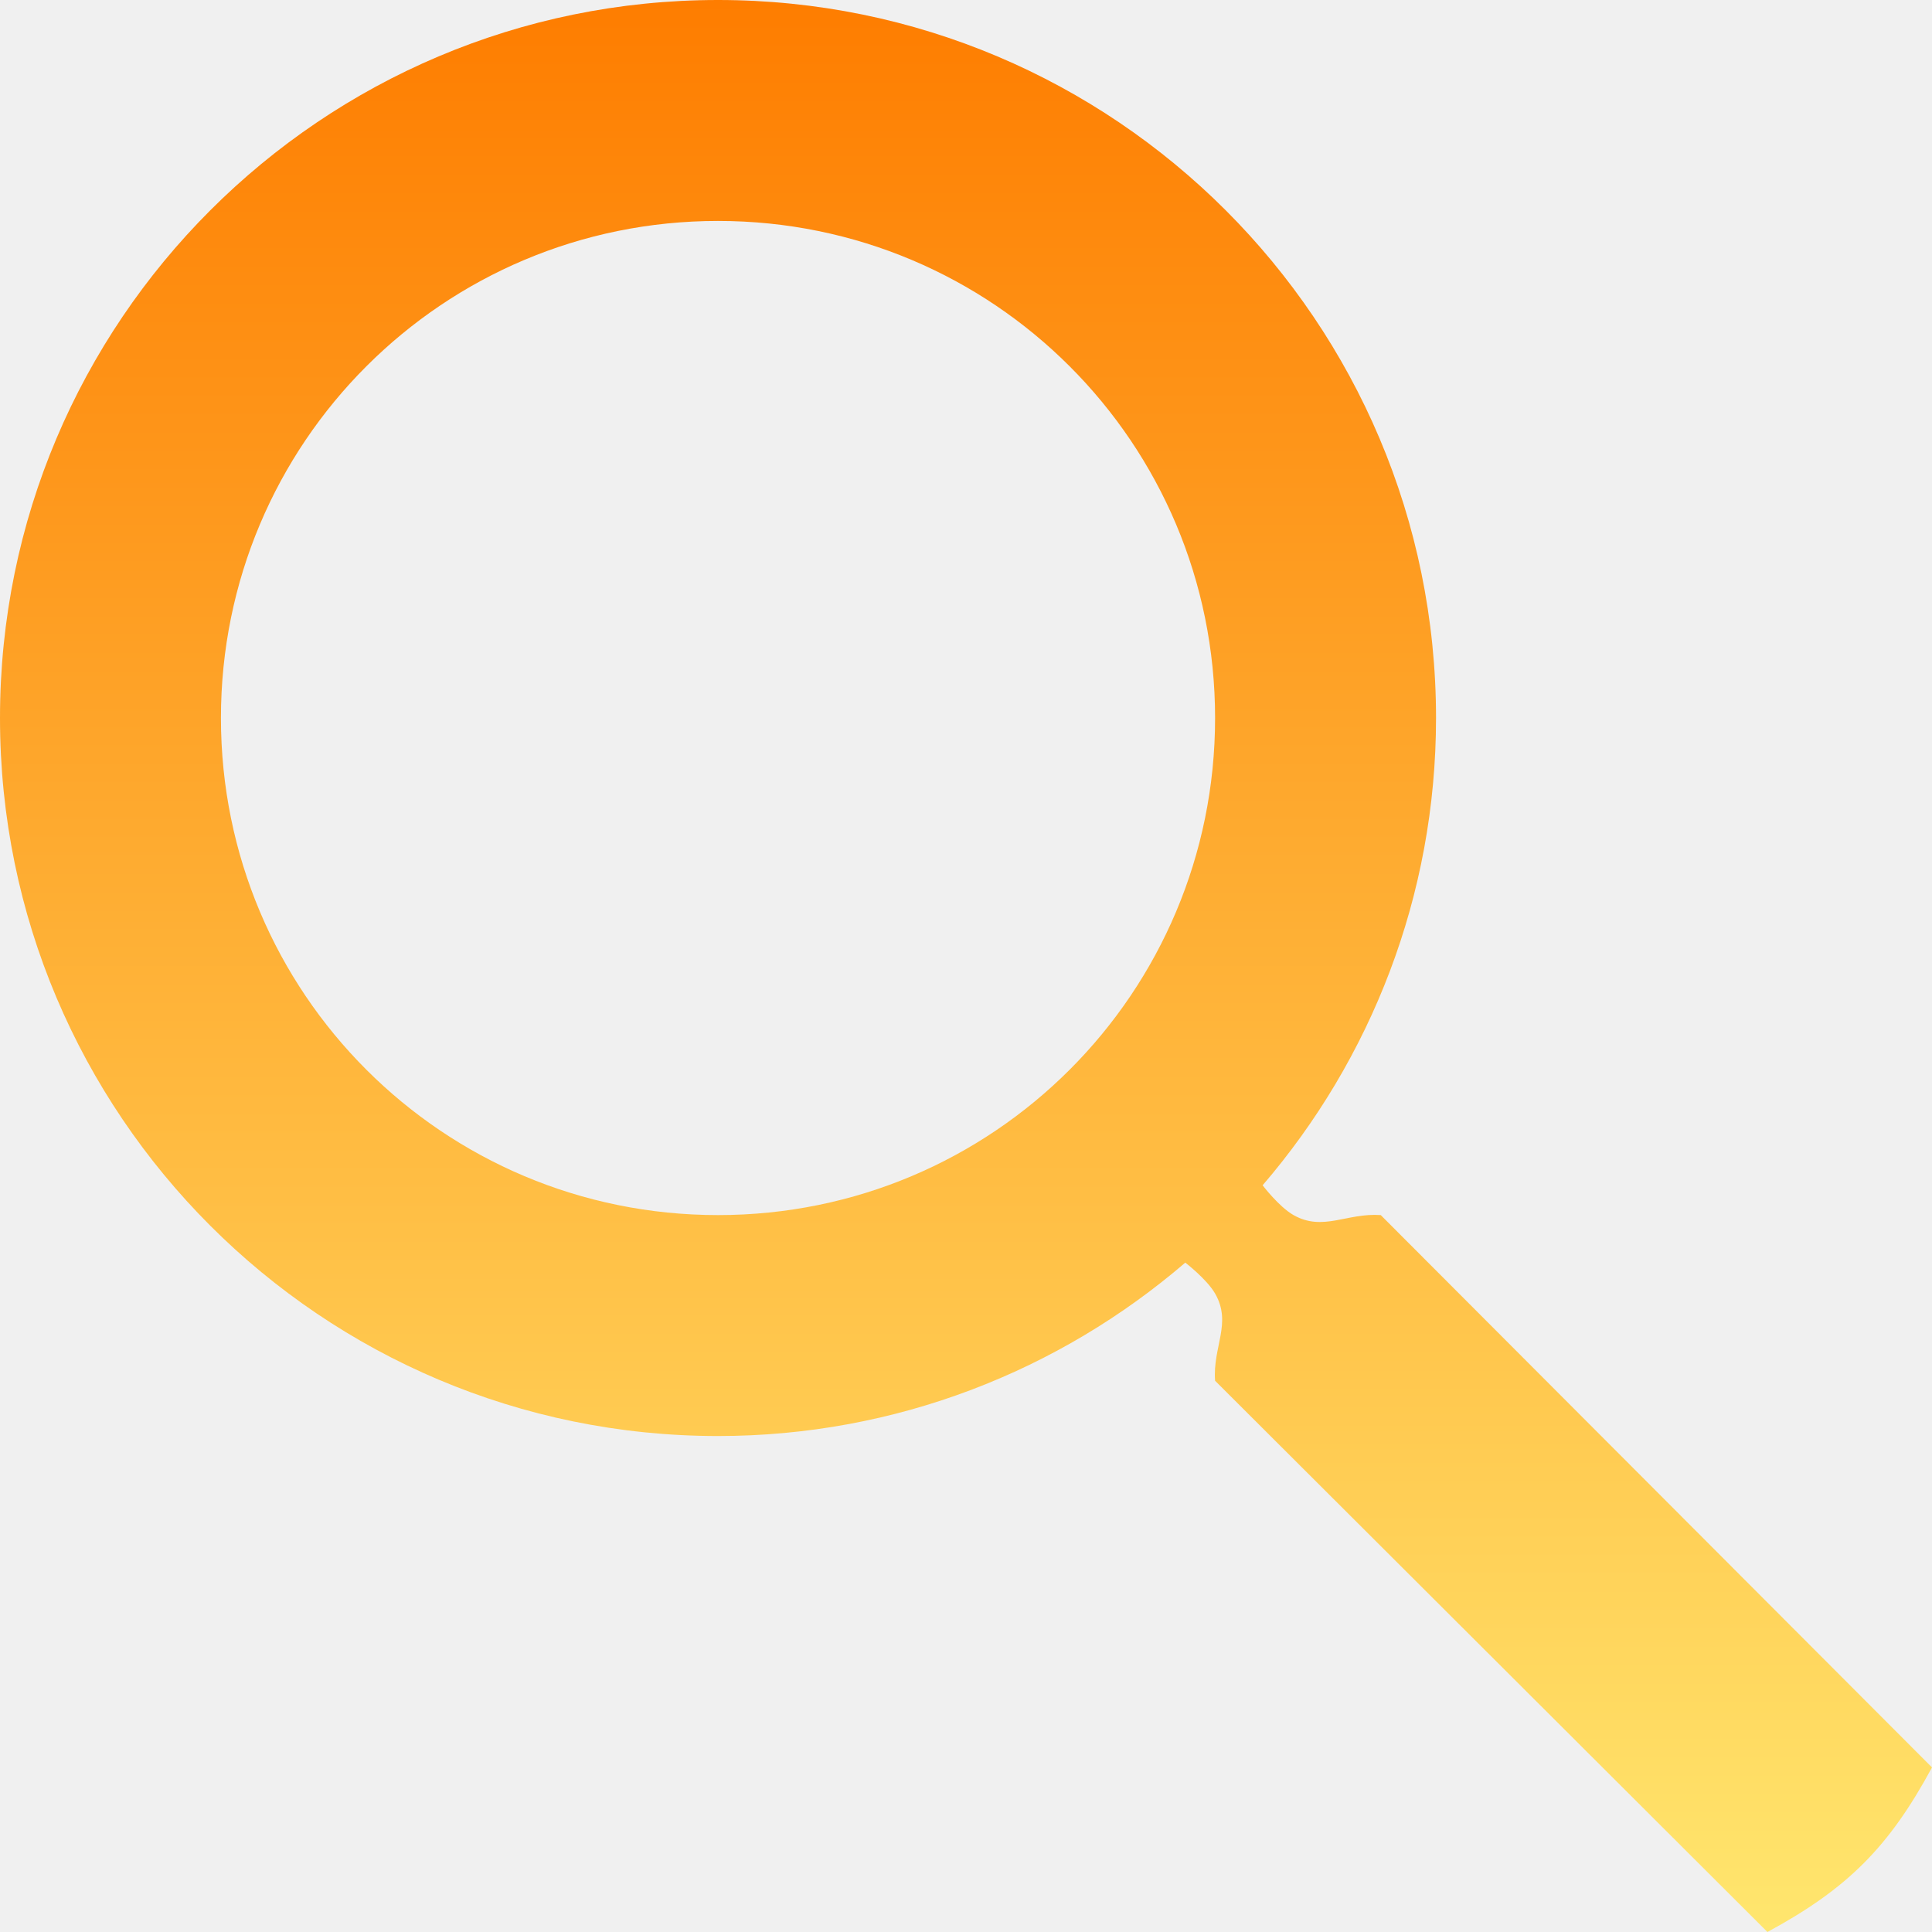
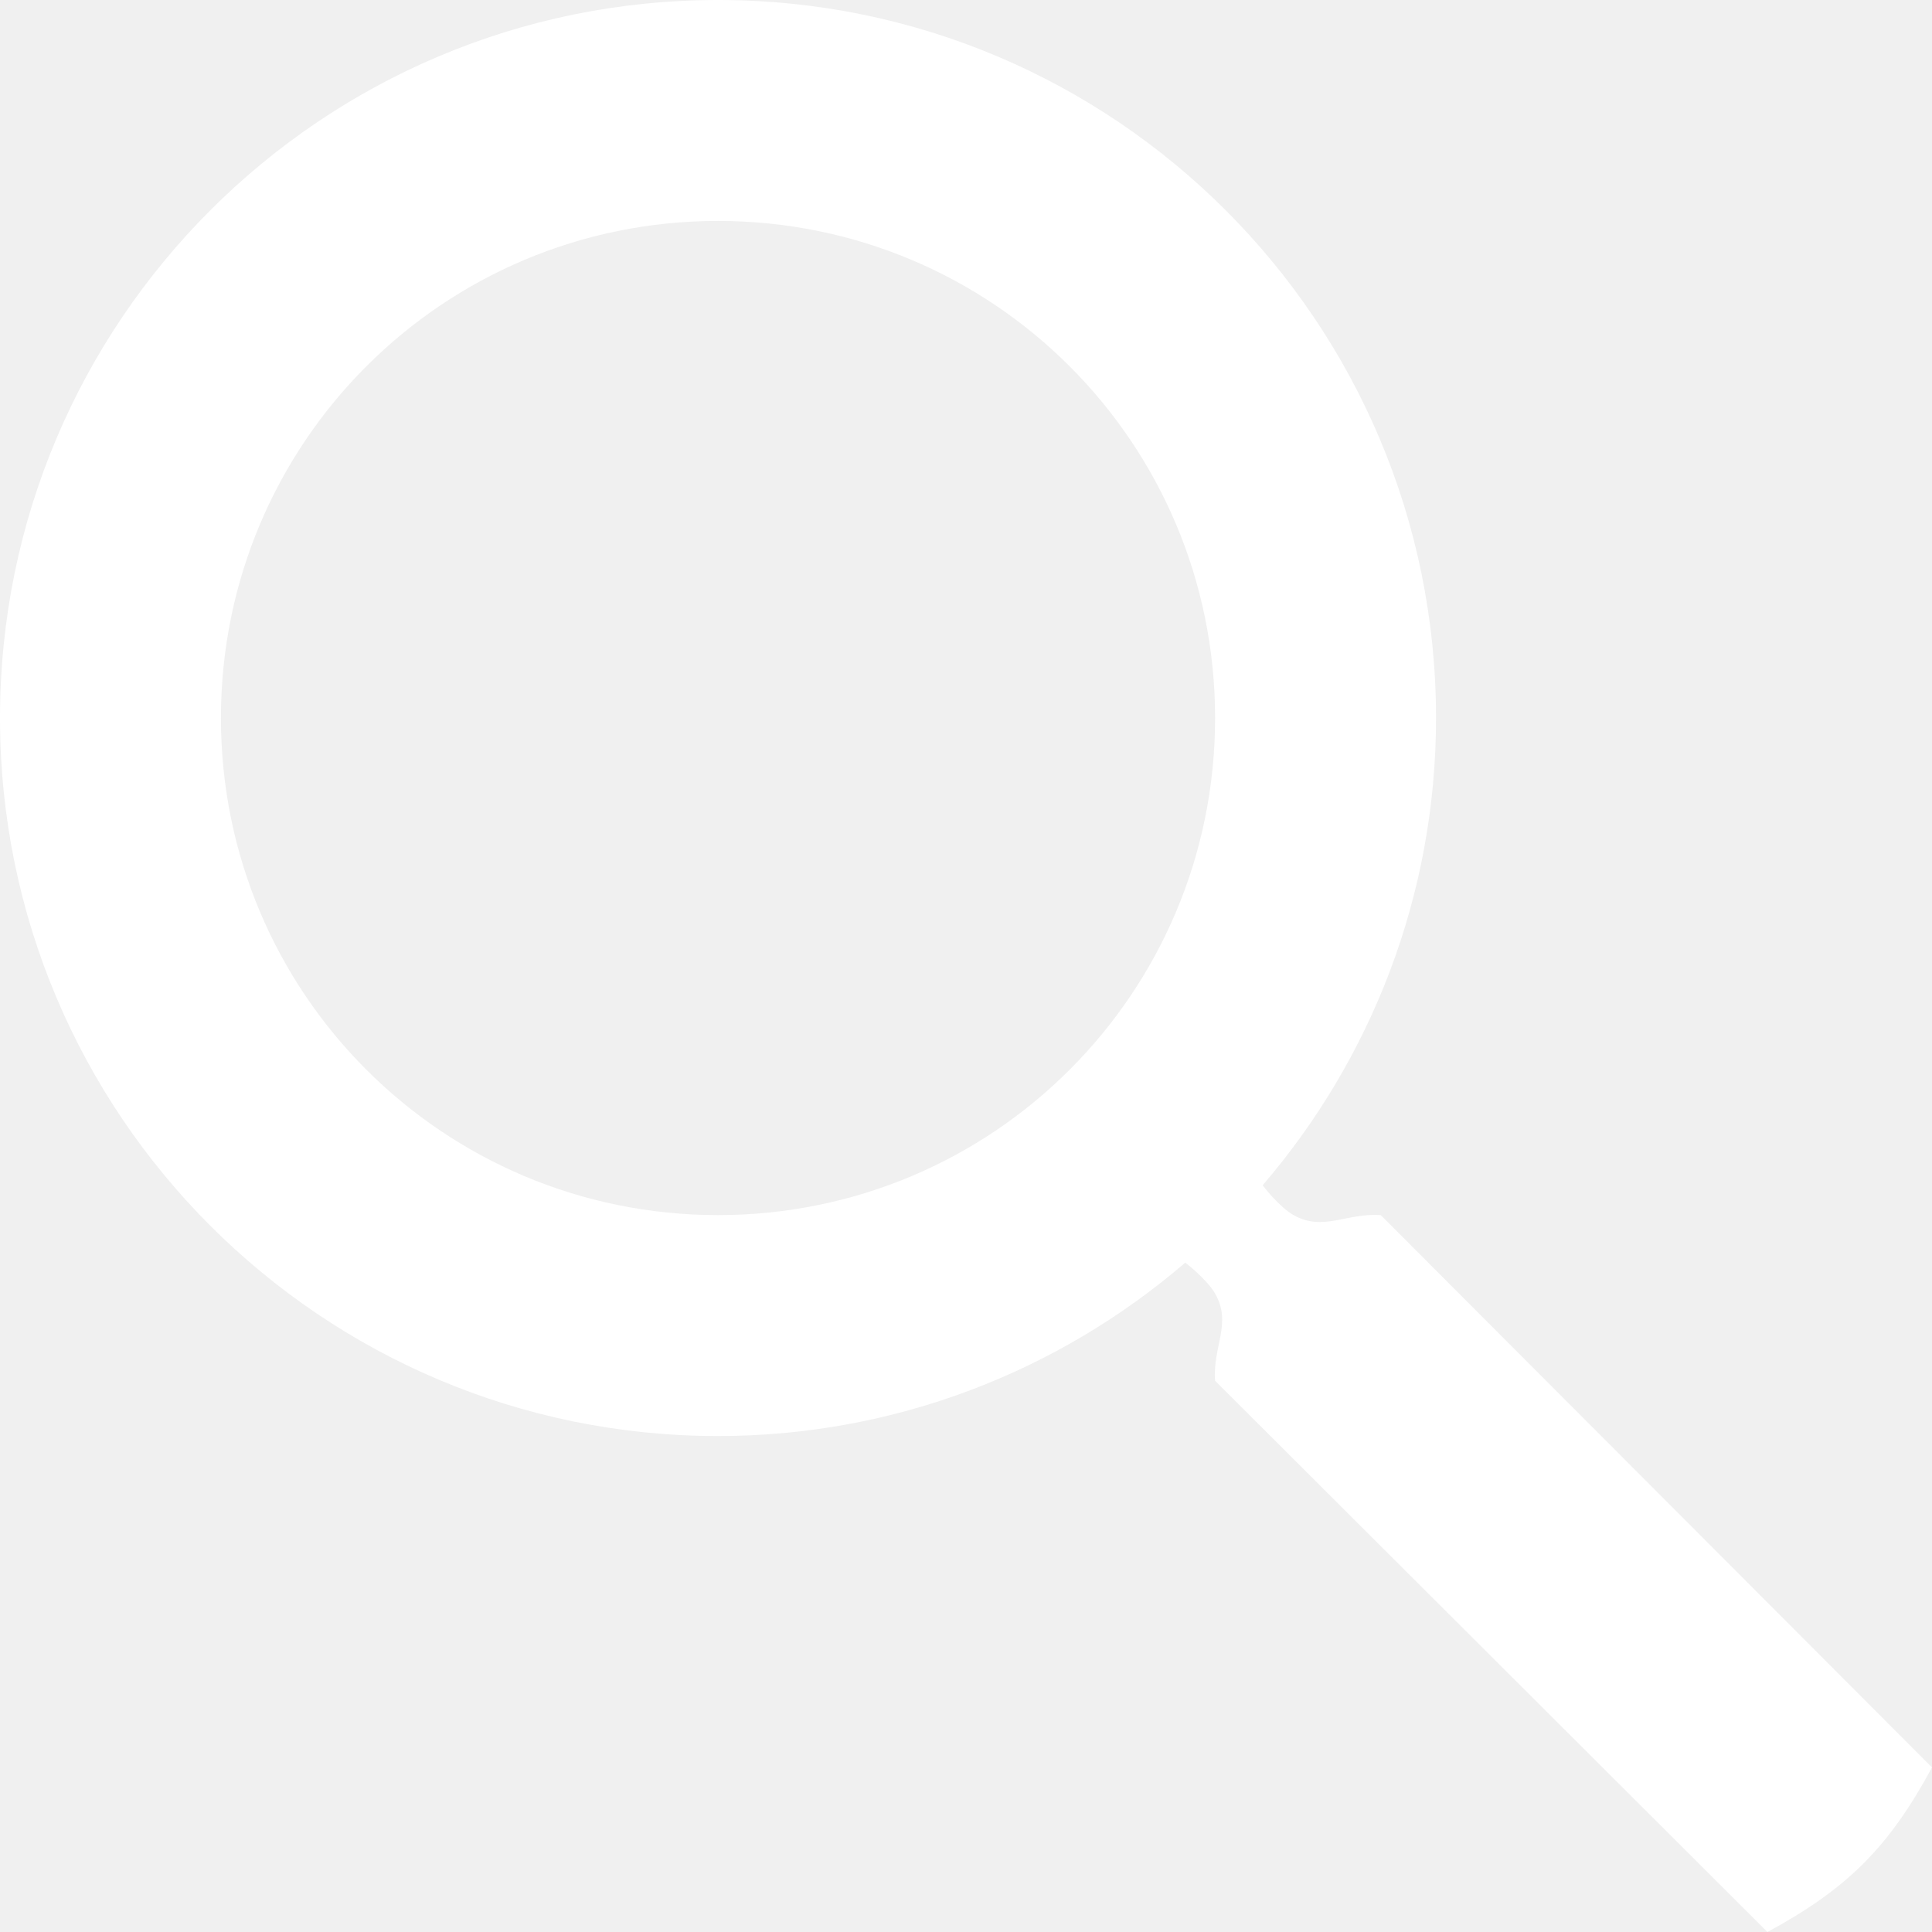
<svg xmlns="http://www.w3.org/2000/svg" width="28" height="28" viewBox="0 0 28 28" fill="none">
-   <path d="M20.011 17.61C19.519 17.575 19.174 17.852 18.747 17.61C18.534 17.489 18.299 17.178 18.299 17.178C19.867 15.353 20.812 12.983 20.812 10.406C20.812 4.659 16.153 0 10.406 0C4.659 0 0 4.659 0 10.406C0 16.153 4.659 20.812 10.406 20.812C12.983 20.812 15.353 19.867 17.178 18.299C17.178 18.299 17.489 18.537 17.61 18.747C17.858 19.177 17.573 19.519 17.61 20.011L25.615 28C26.781 27.369 27.377 26.766 28 25.615L20.011 17.61ZM10.406 17.61C6.42 17.61 3.202 14.392 3.202 10.406C3.202 6.42 6.42 3.202 10.406 3.202C14.392 3.202 17.61 6.42 17.61 10.406C17.61 14.392 14.392 17.61 10.406 17.61Z" fill="url(#paint0_linear_4509_58)" />
-   <defs>
-     <linearGradient id="paint0_linear_4509_58" x1="14" y1="0" x2="14" y2="28" gradientUnits="userSpaceOnUse">
-       <stop stop-color="#FE7D00" />
-       <stop offset="1" stop-color="#FFE66E" />
-     </linearGradient>
-   </defs>
+   <path d="M20.011 17.61C19.519 17.575 19.174 17.852 18.747 17.61C18.534 17.489 18.299 17.178 18.299 17.178C19.867 15.353 20.812 12.983 20.812 10.406C20.812 4.659 16.153 0 10.406 0C4.659 0 0 4.659 0 10.406C0 16.153 4.659 20.812 10.406 20.812C12.983 20.812 15.353 19.867 17.178 18.299C17.178 18.299 17.489 18.537 17.61 18.747C17.858 19.177 17.573 19.519 17.61 20.011L25.615 28C26.781 27.369 27.377 26.766 28 25.615L20.011 17.61ZM10.406 17.61C6.42 17.61 3.202 14.392 3.202 10.406C3.202 6.42 6.42 3.202 10.406 3.202C14.392 3.202 17.61 6.42 17.61 10.406C17.61 14.392 14.392 17.61 10.406 17.61Z" fill="white" />
</svg>
